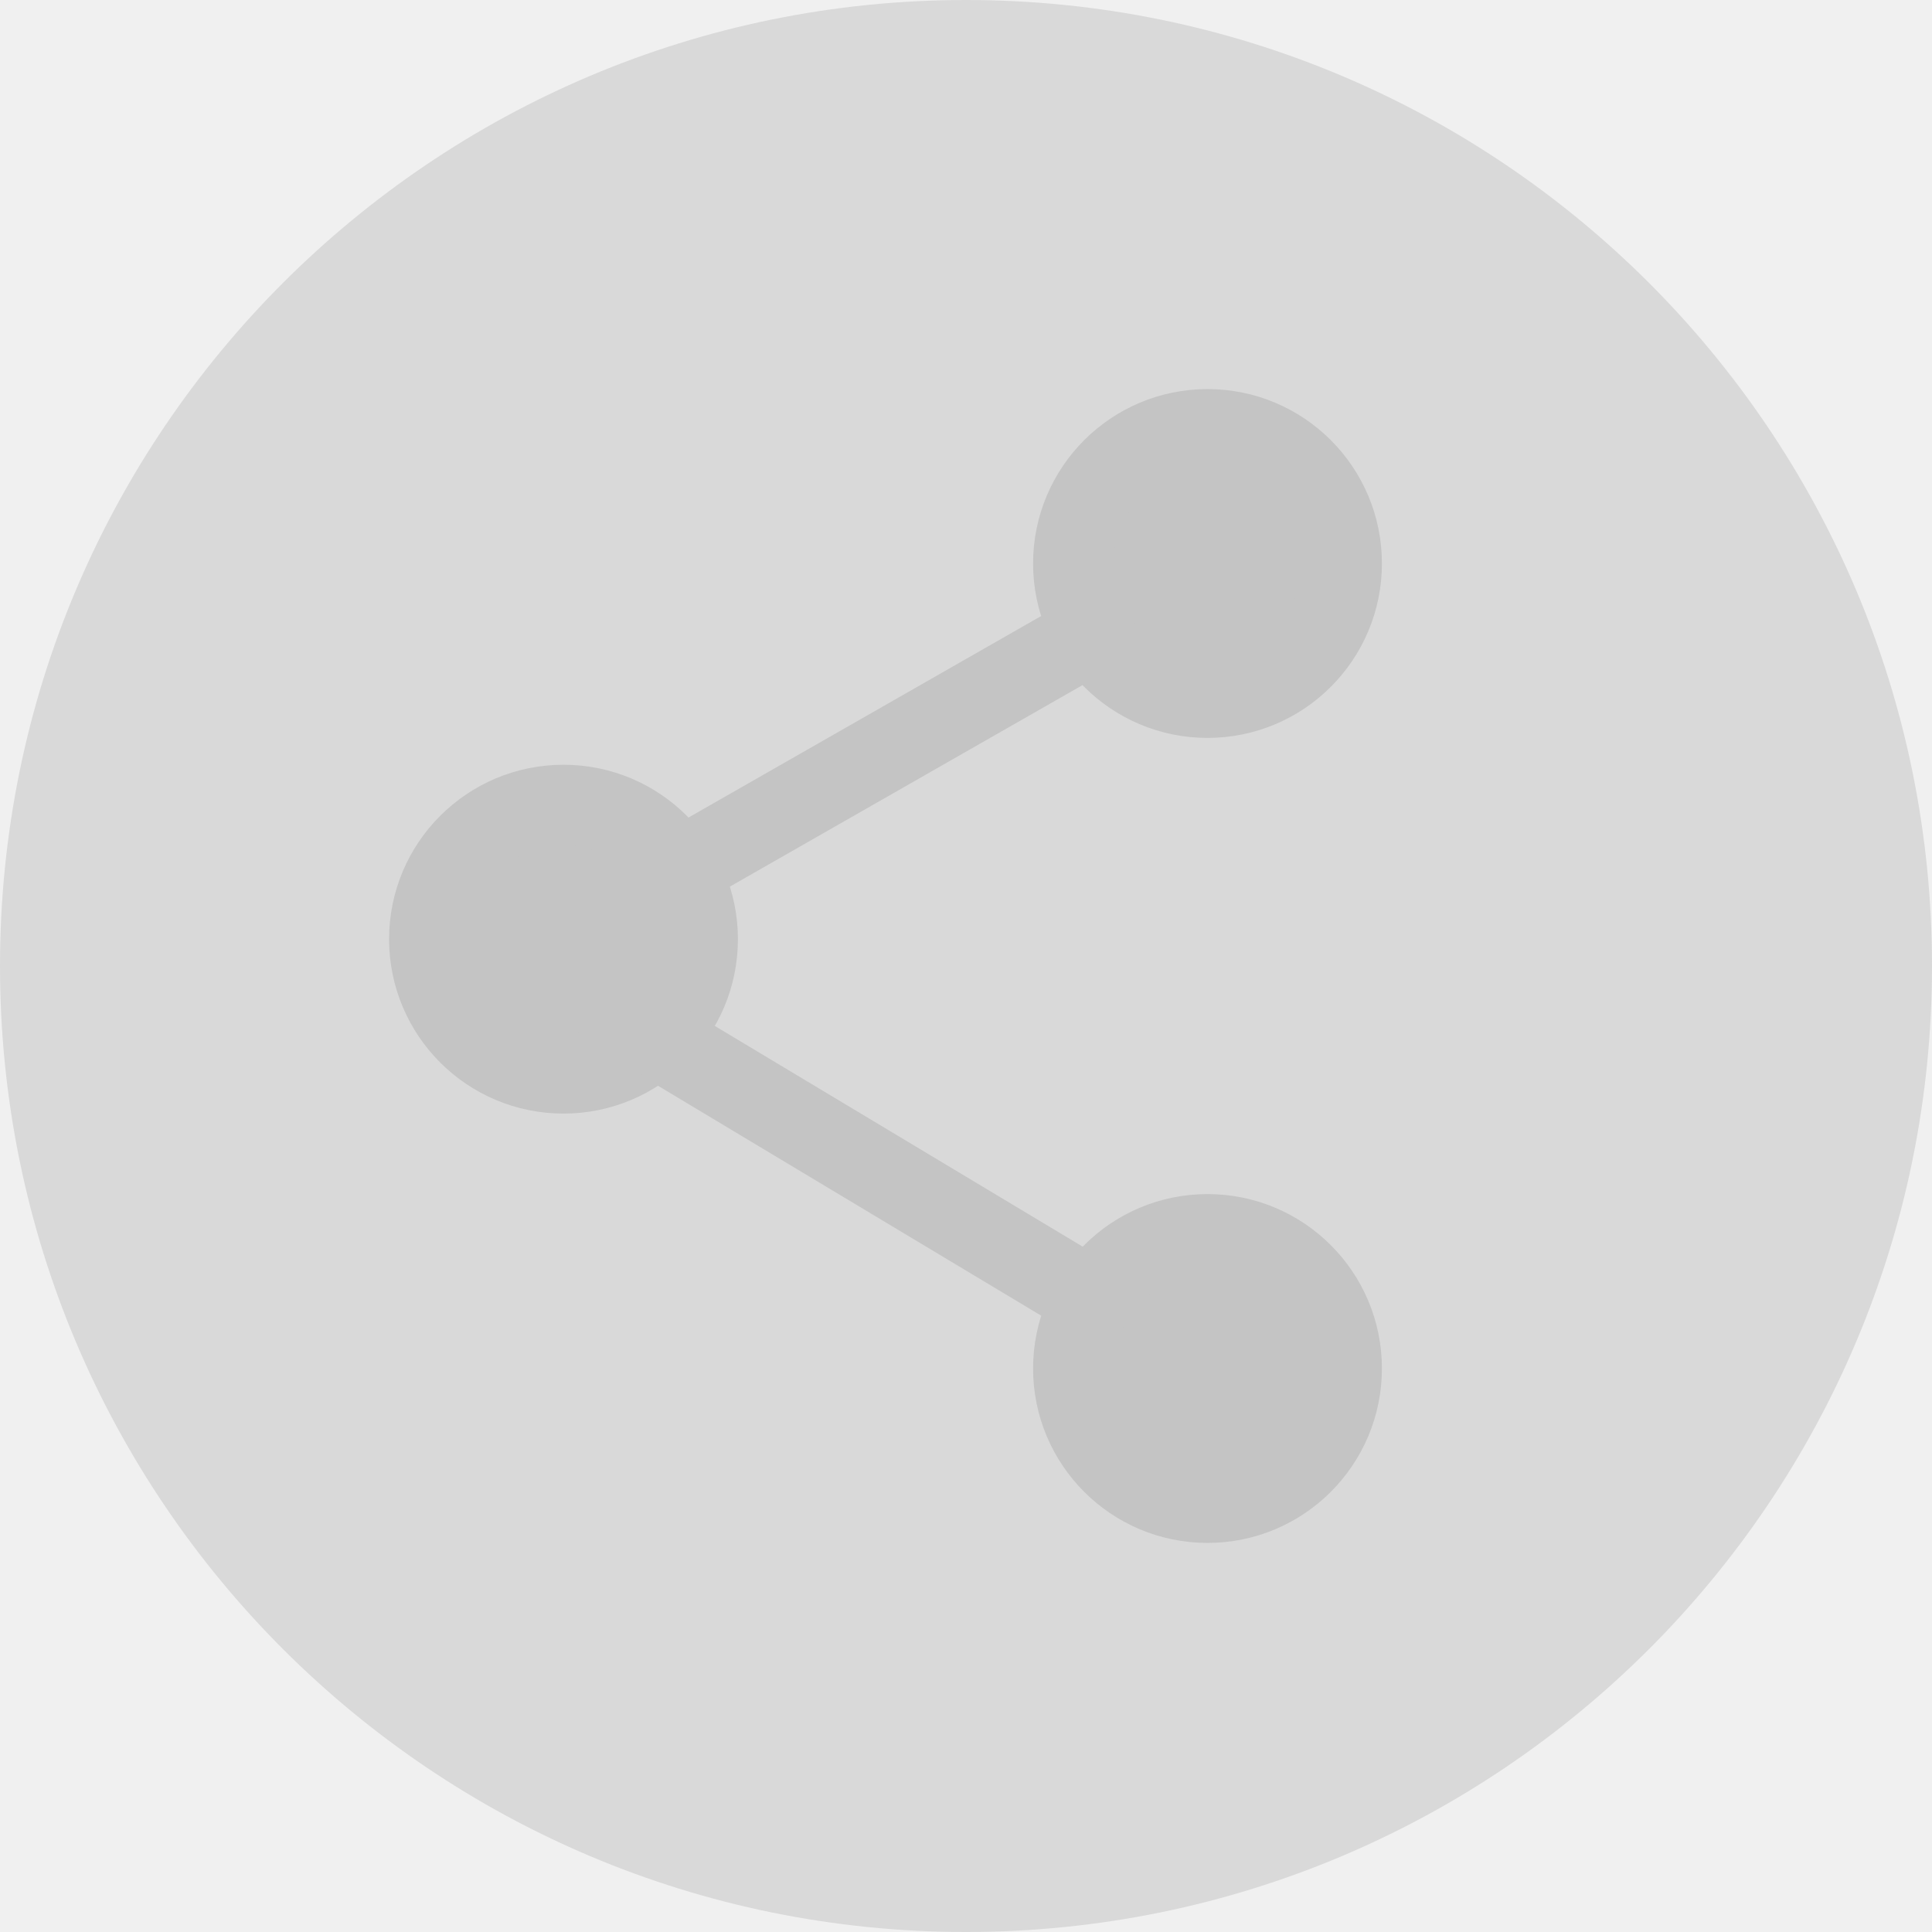
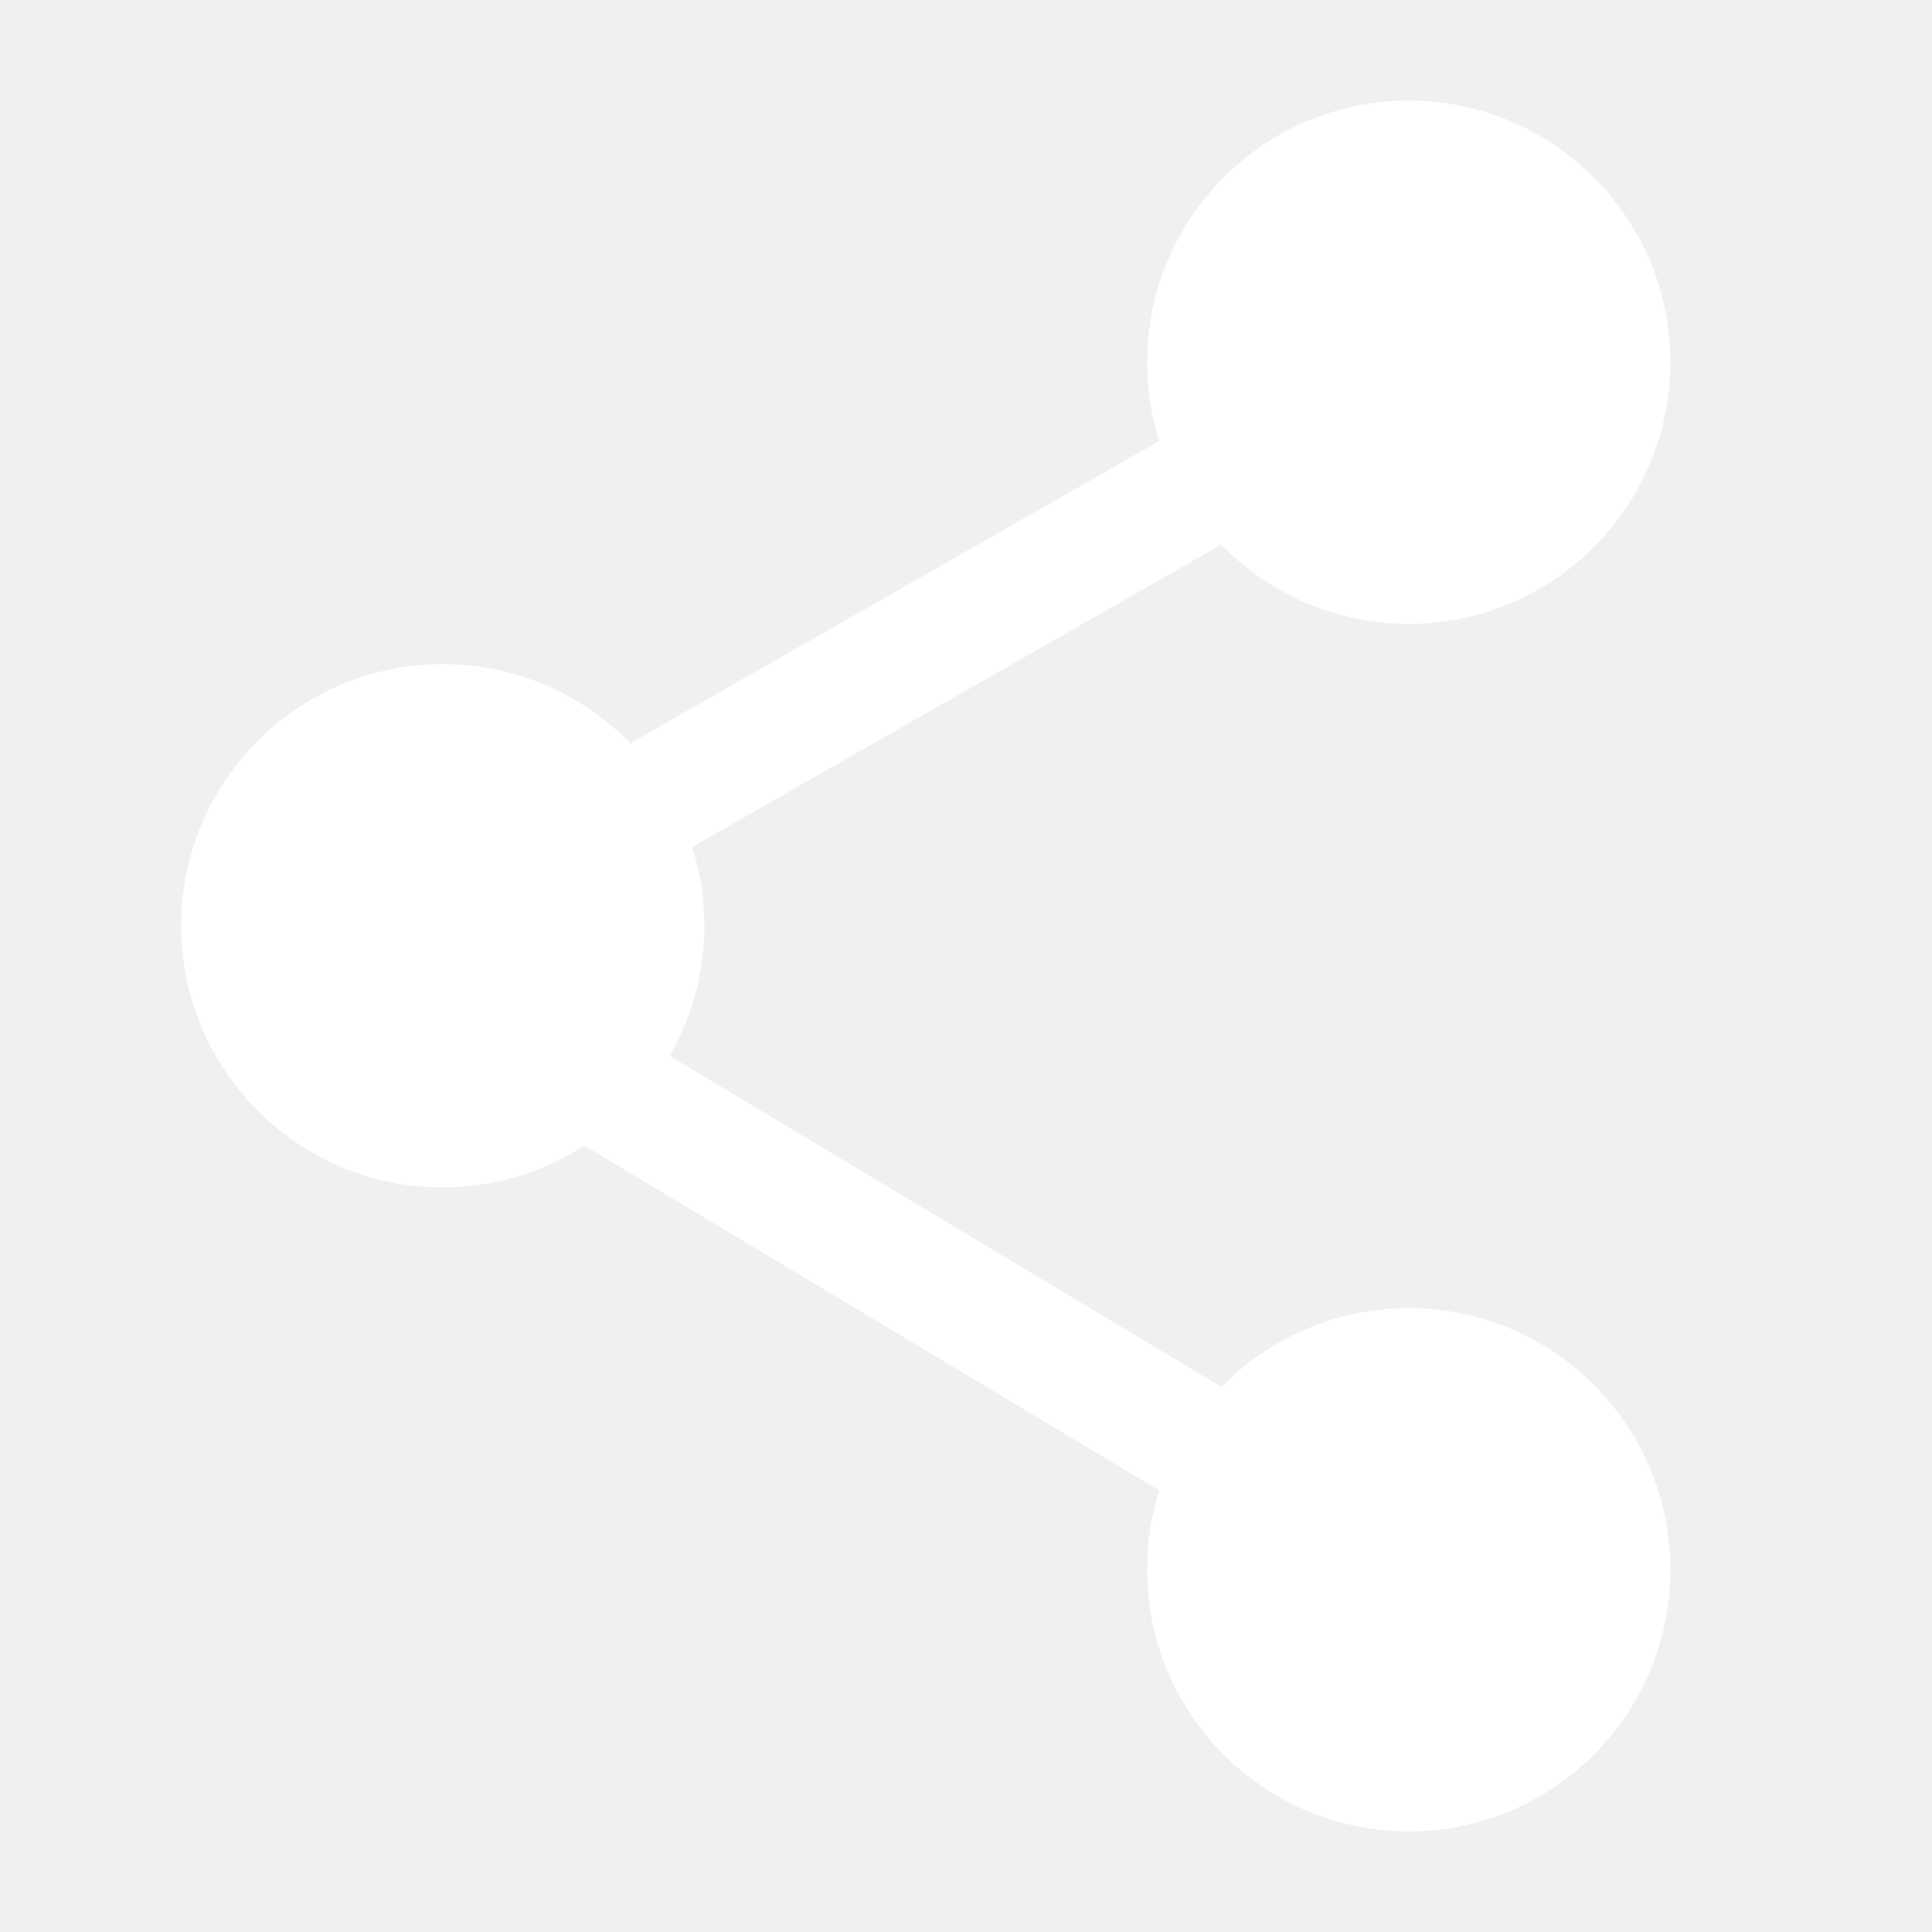
- <svg xmlns="http://www.w3.org/2000/svg" width="36" height="36" viewBox="0 0 36 36" fill="none">
-   <g clip-path="url(#clip0_1_10457)">
-     <circle cx="18" cy="18" r="18" fill="#D9D9D9" />
-     <circle cx="22.5" cy="10.5" r="2.5" fill="#C4C4C4" stroke="#C4C4C4" stroke-width="1.5" />
-     <circle cx="10.5" cy="17.5" r="2.5" fill="#C4C4C4" stroke="#C4C4C4" stroke-width="1.5" />
-     <path d="M20 12L13 16" stroke="#C4C4C4" stroke-width="1.5" stroke-linecap="round" stroke-linejoin="round" />
-     <path d="M12.5 19.5L20 24" stroke="#C4C4C4" stroke-width="1.5" stroke-linecap="round" stroke-linejoin="round" />
-     <circle cx="22.5" cy="25.5" r="2.5" fill="#C4C4C4" stroke="#C4C4C4" stroke-width="1.5" />
-   </g>
-   <defs>
-     <clipPath id="clip0_1_10457">
-       <rect width="36" height="36" fill="white" />
-     </clipPath>
-   </defs>
+ <svg xmlns="http://www.w3.org/2000/svg" width="24" height="24" viewBox="0 0 24 24" fill="none">
+   <circle cx="17.5" cy="4.5" r="2.5" fill="white" stroke="white" stroke-width="1.5" />
+   <circle cx="5.5" cy="11.5" r="2.5" fill="white" stroke="white" stroke-width="1.5" />
+   <path d="M15 6L8 10" stroke="white" stroke-width="1.5" stroke-linecap="round" stroke-linejoin="round" />
+   <path d="M7.5 13.5L15 18" stroke="white" stroke-width="1.5" stroke-linecap="round" stroke-linejoin="round" />
+   <circle cx="17.5" cy="19.5" r="2.5" fill="white" stroke="white" stroke-width="1.5" />
</svg>
